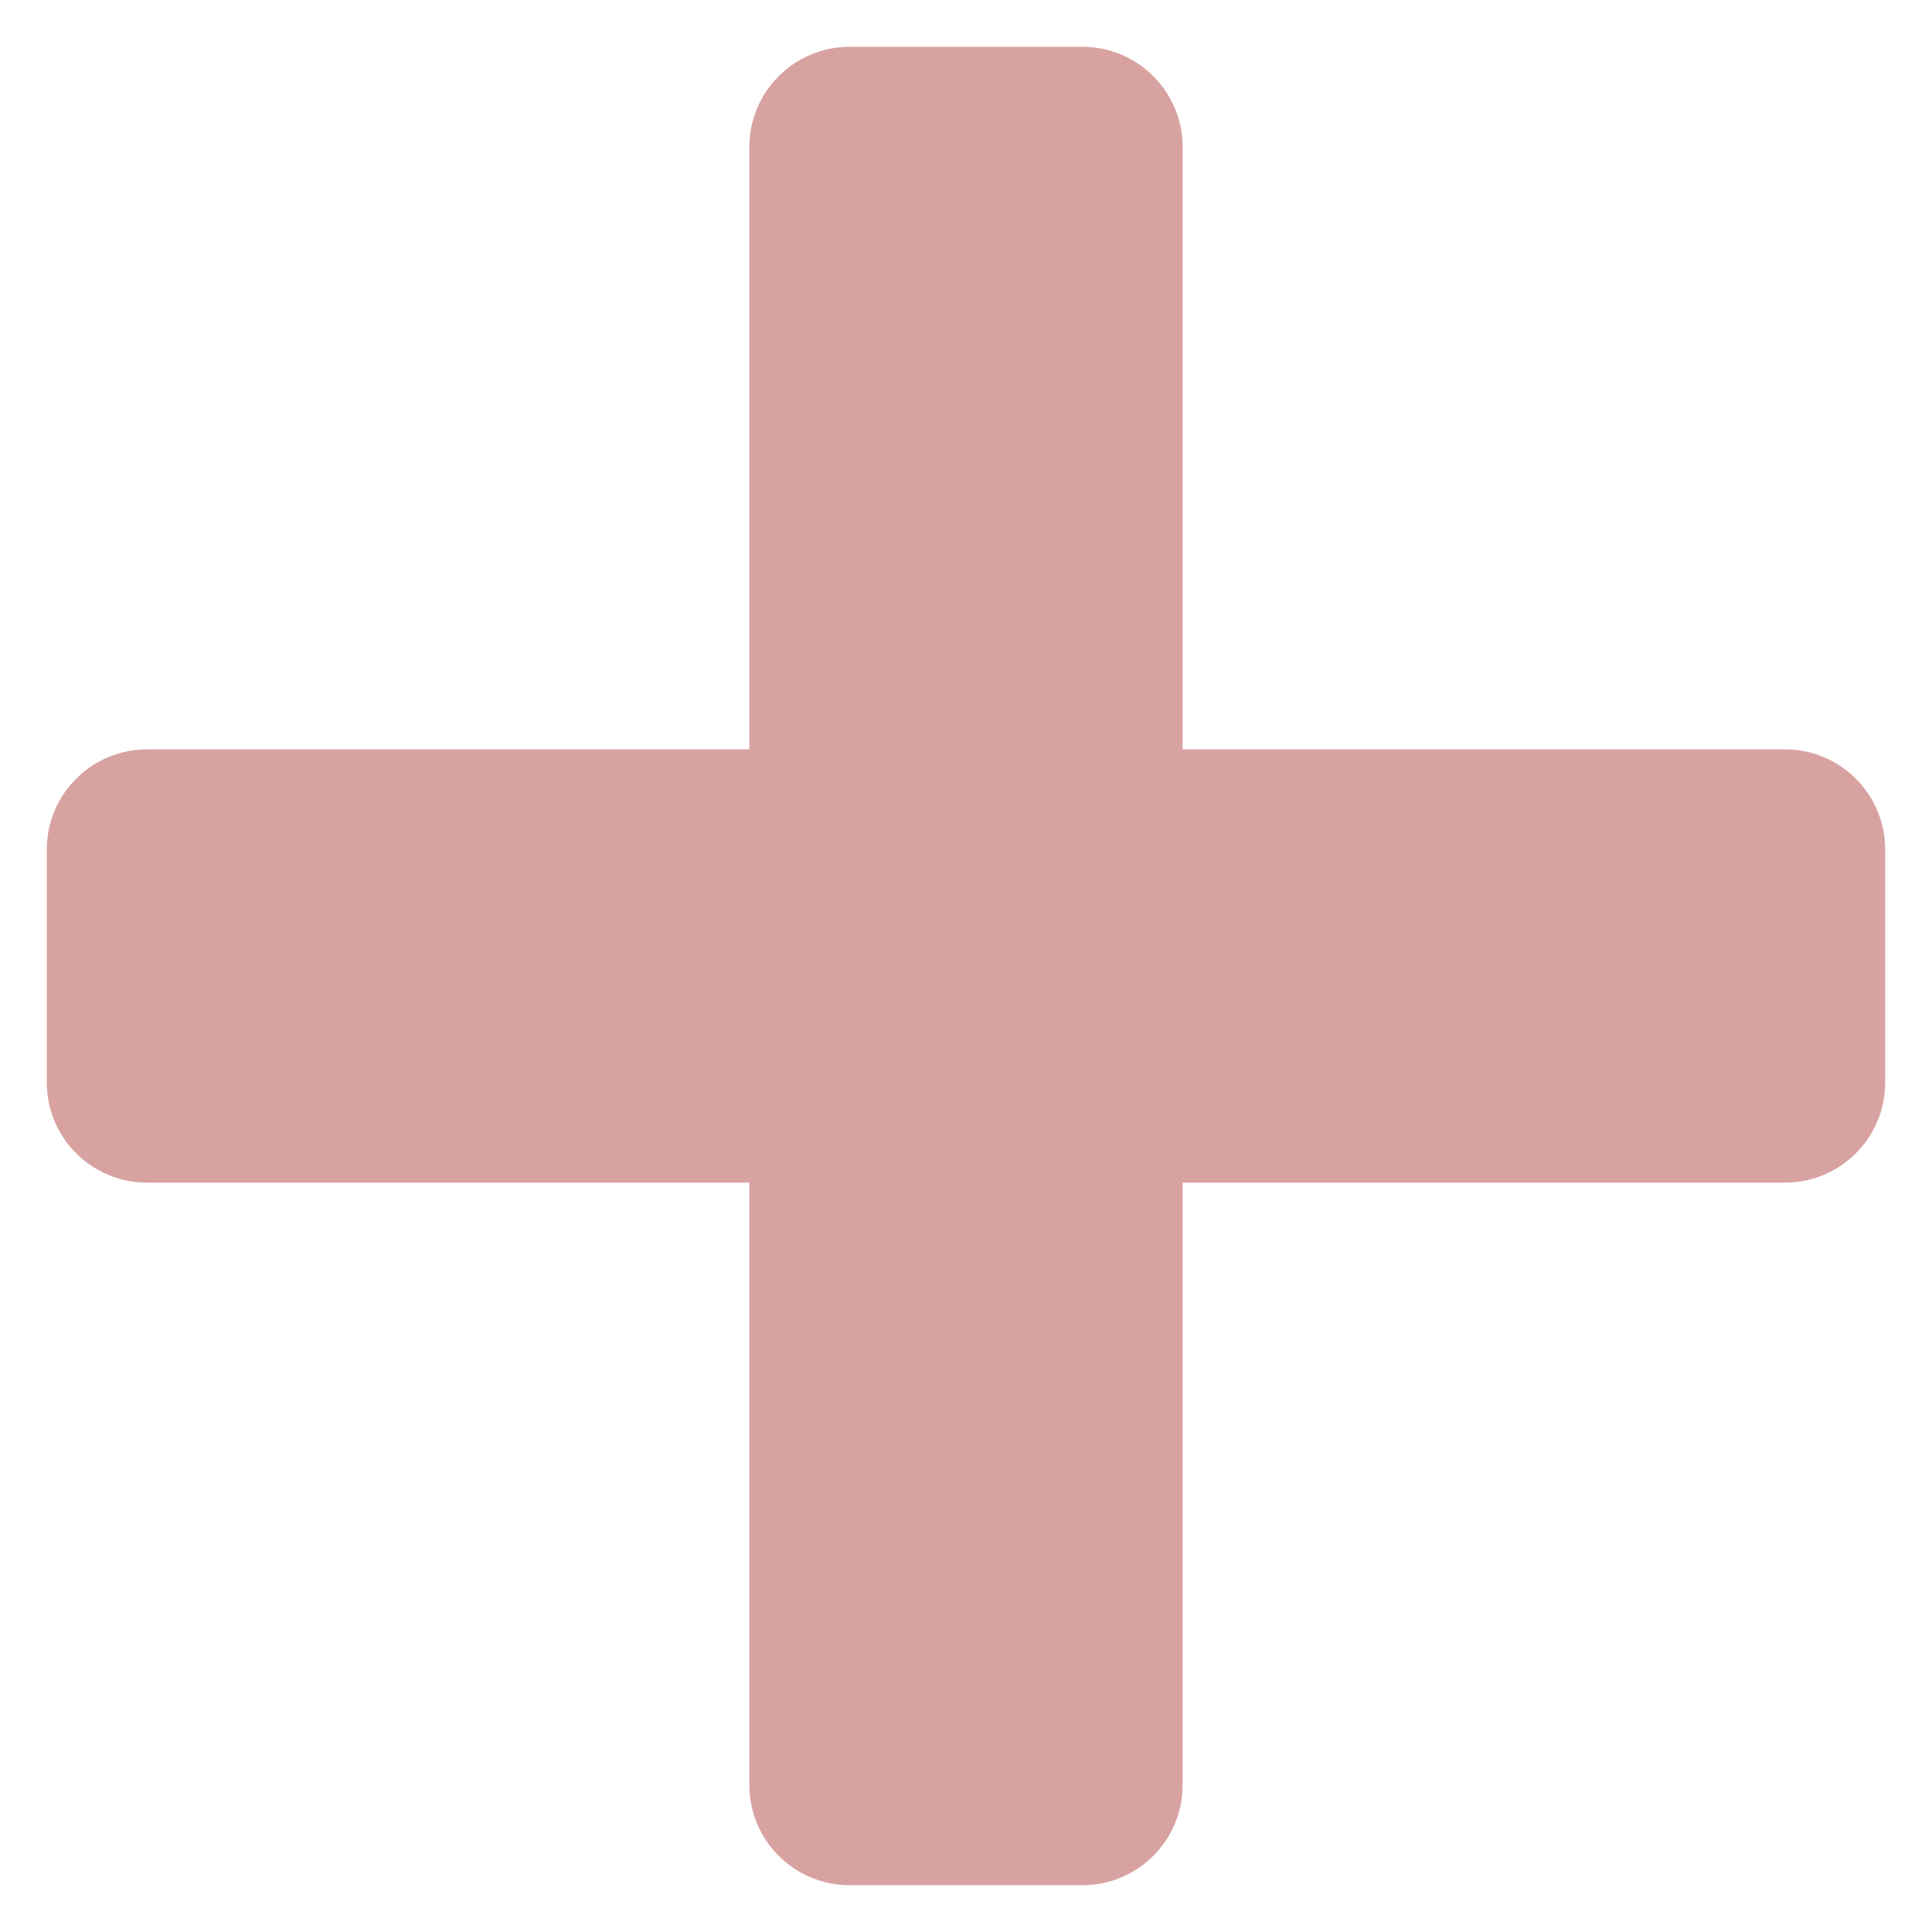
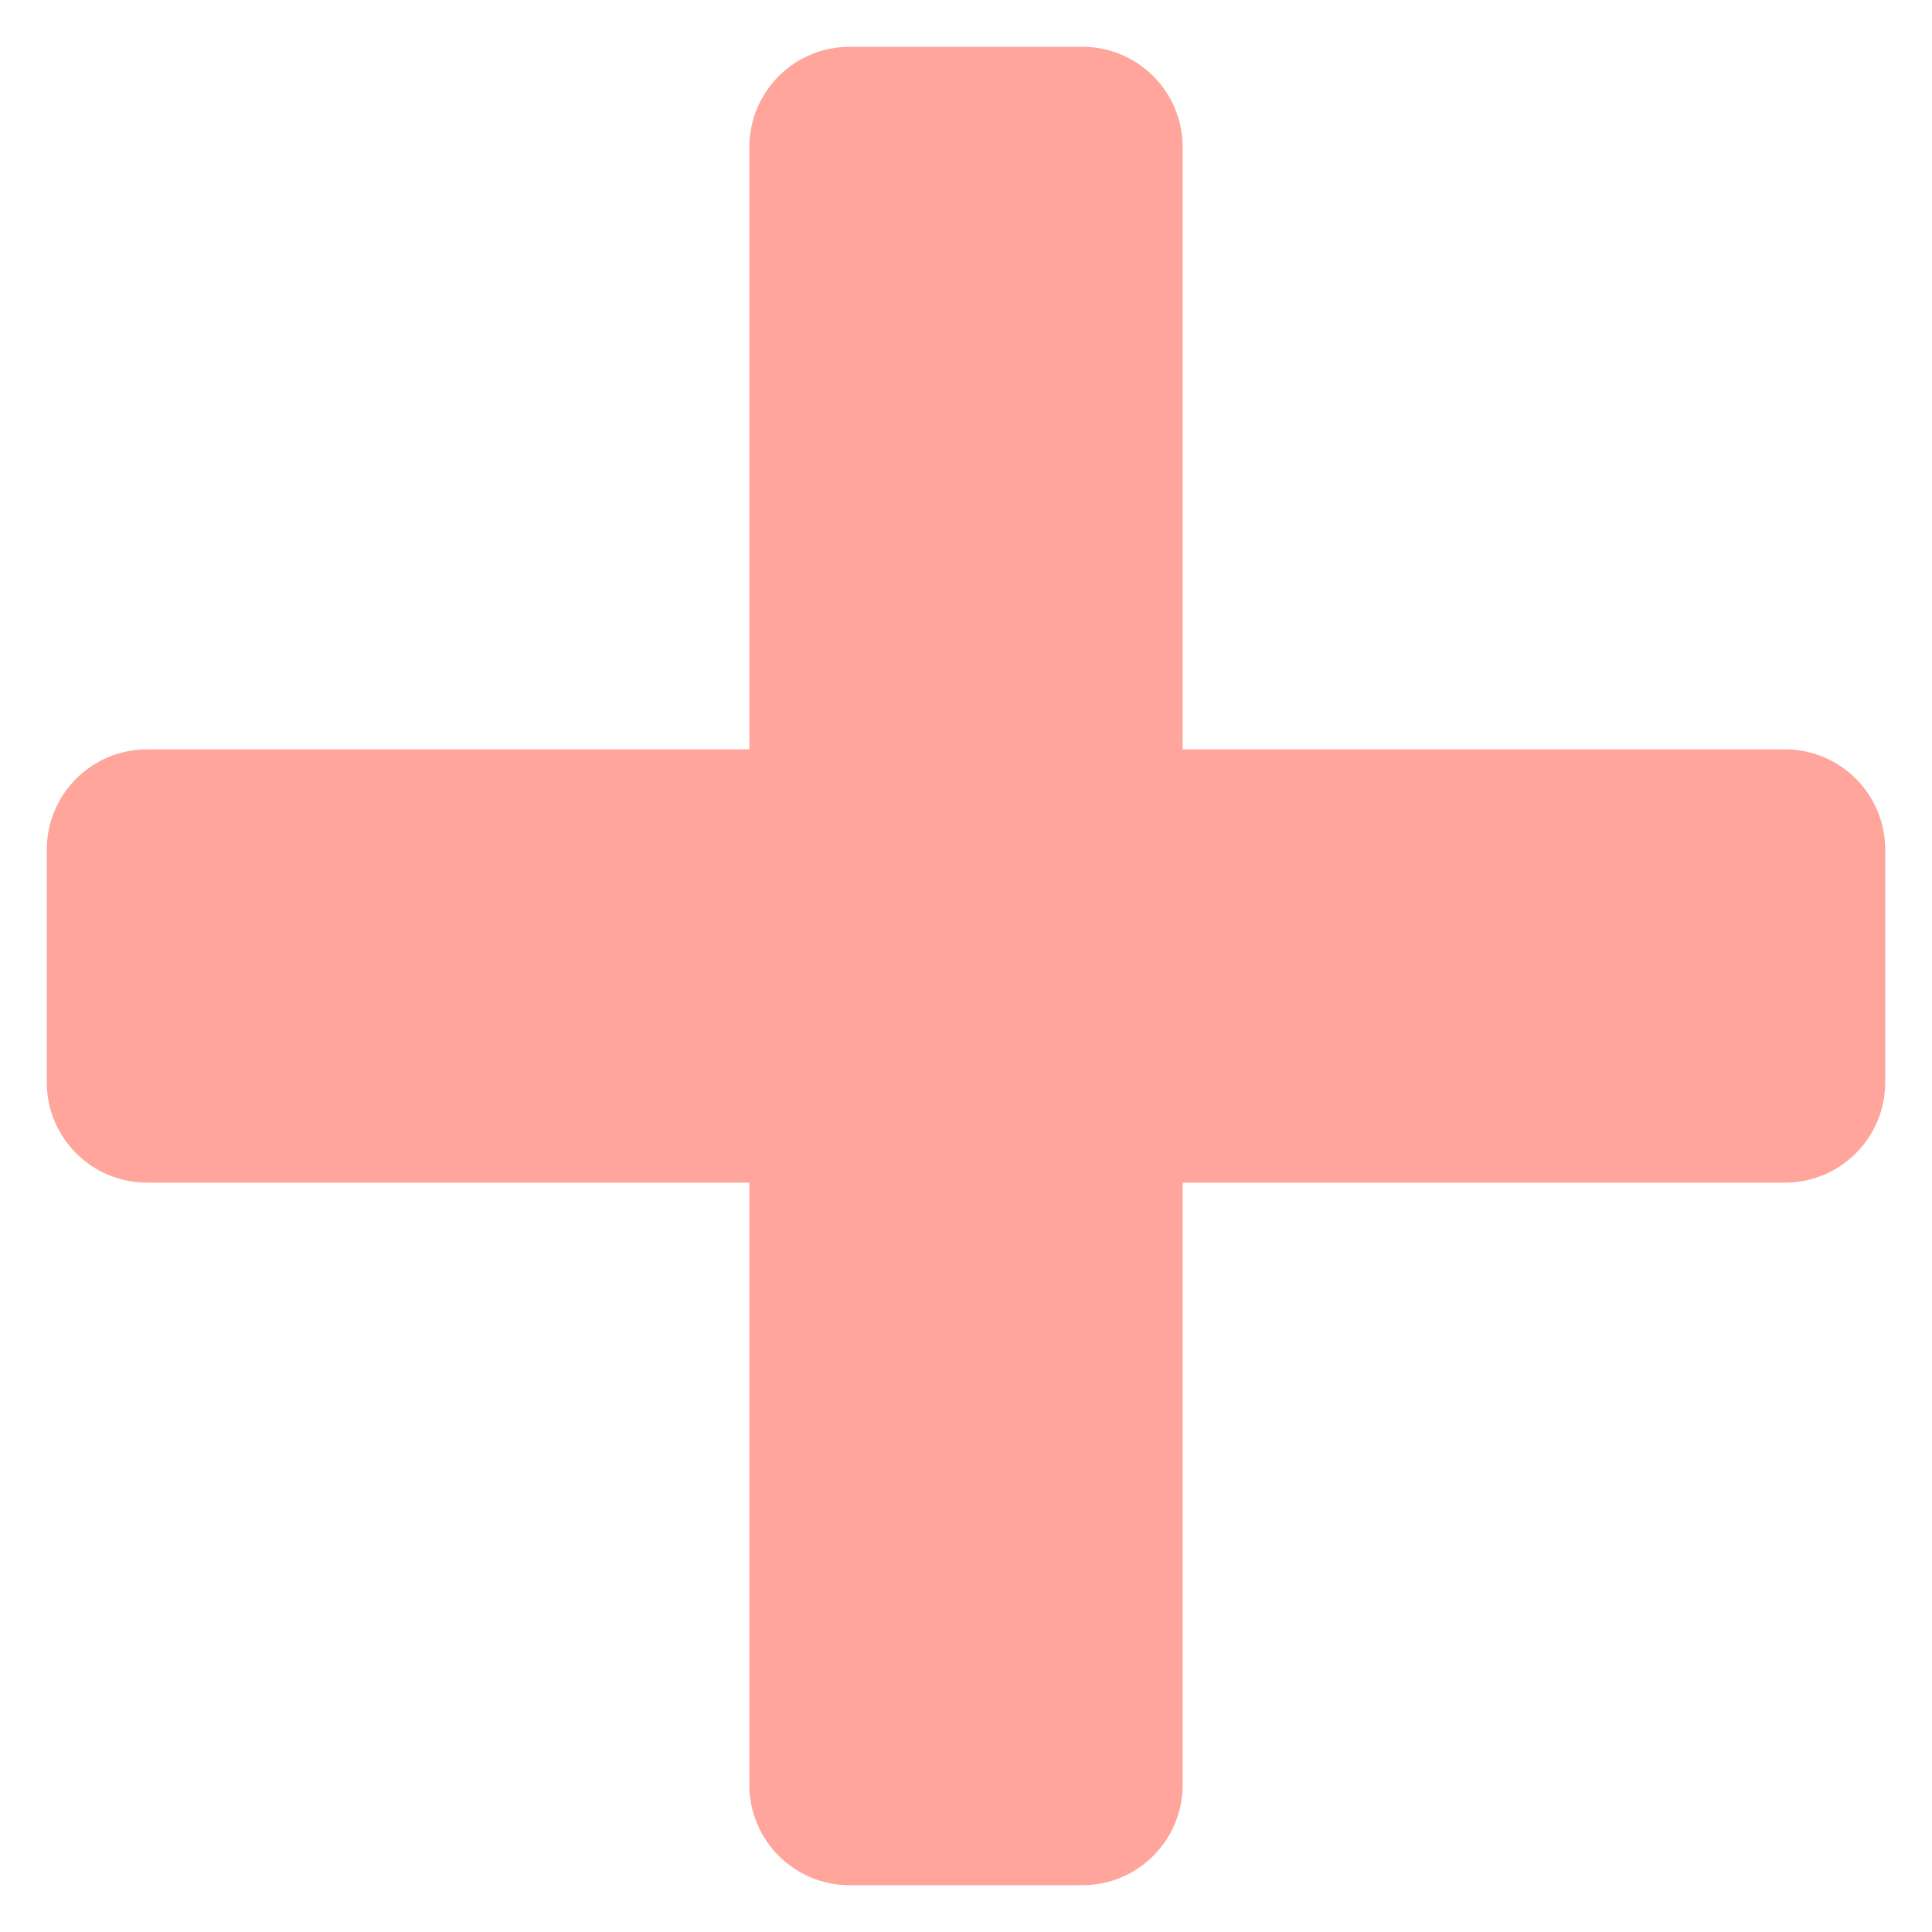
<svg xmlns="http://www.w3.org/2000/svg" width="500" height="500" id="svg2" version="1.1">
  <defs id="defs4">
    </defs>
  <g id="layer1" transform="translate(0,-552.3622)">
-     <rect style="fill:#d8a2a1;fill-opacity:1;stroke-width:1.205;stroke-miterlimit:4;stroke-dasharray:none" id="rect3051" width="112.127" height="475.782" x="193.937" y="564.471" rx="25.94" />
-     <rect style="fill:#d8a2a1;fill-opacity:1;stroke-width:1.205;stroke-miterlimit:4;stroke-dasharray:none" id="rect3051-3" width="112.127" height="475.782" x="746.299" y="-487.891" rx="25.94" transform="matrix(0,1,-1,0,0,0)" />
+     <rect style="fill:#FFA59B;fill-opacity:1;stroke-width:1.205;stroke-miterlimit:4;stroke-dasharray:none" id="rect3051" width="112.127" height="475.782" x="193.937" y="564.471" rx="25.94" />
+     <rect style="fill:#FFA59B;fill-opacity:1;stroke-width:1.205;stroke-miterlimit:4;stroke-dasharray:none" id="rect3051-3" width="112.127" height="475.782" x="746.299" y="-487.891" rx="25.94" transform="matrix(0,1,-1,0,0,0)" />
  </g>
</svg>
